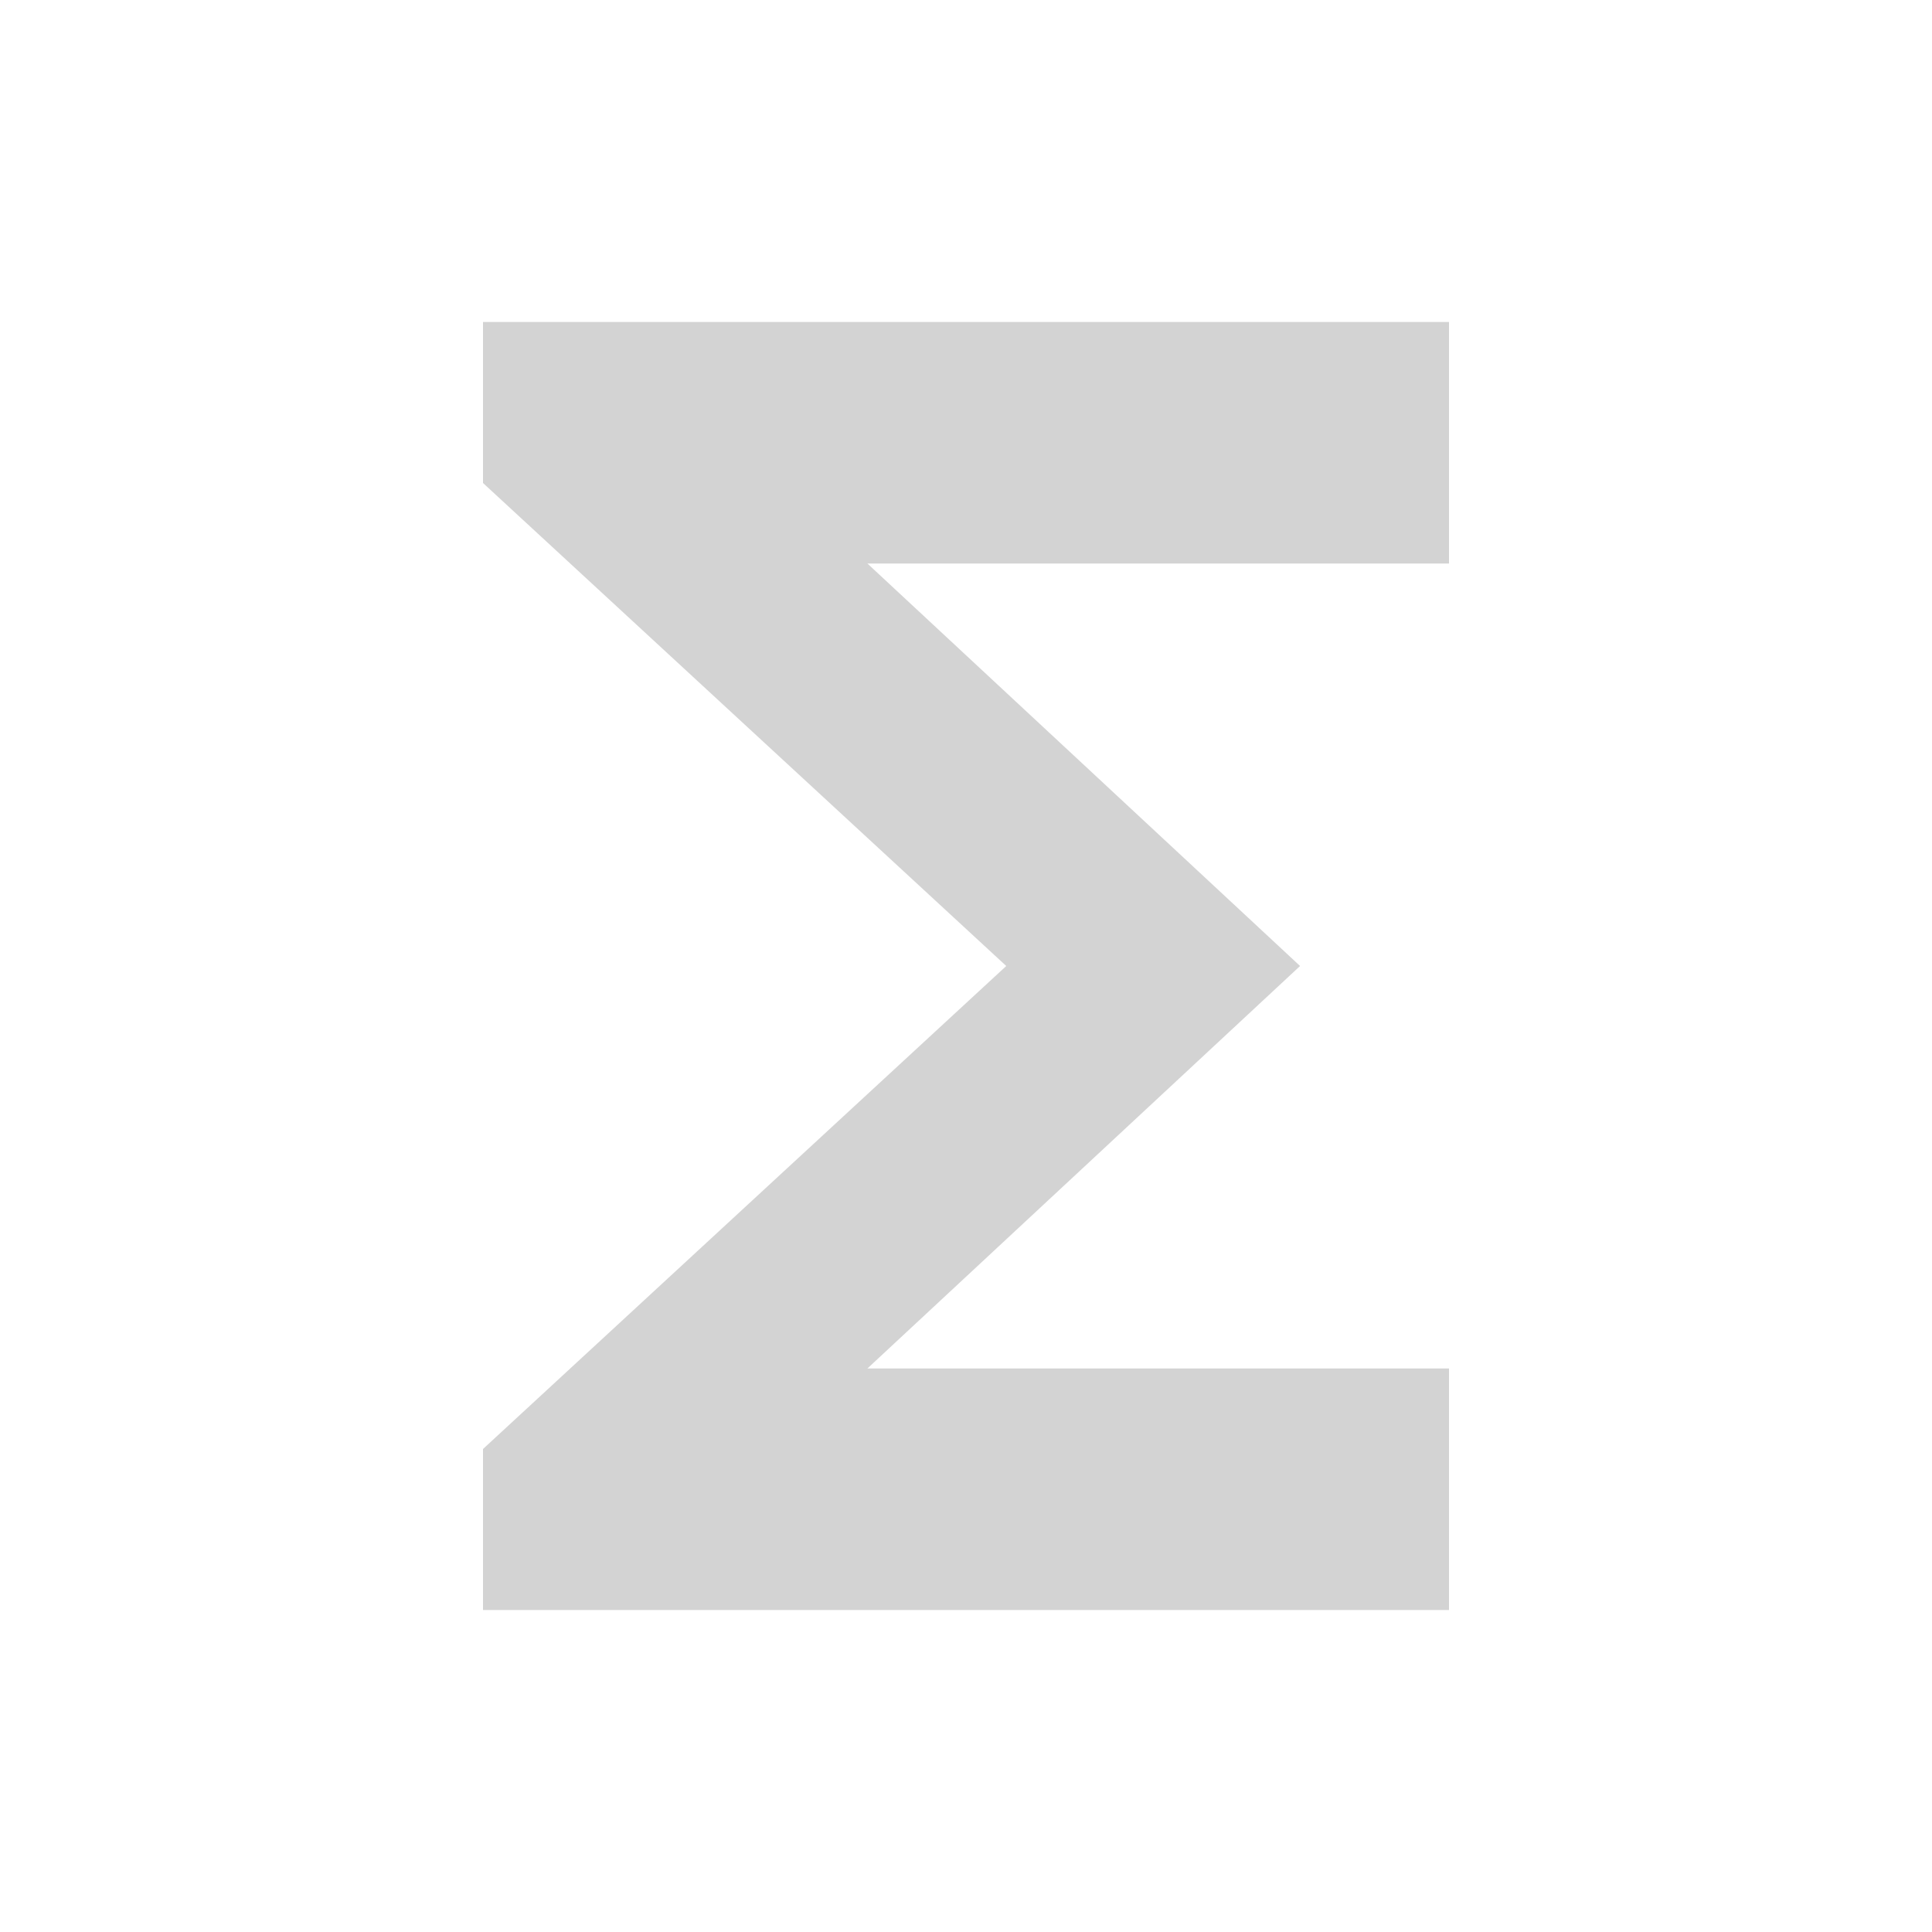
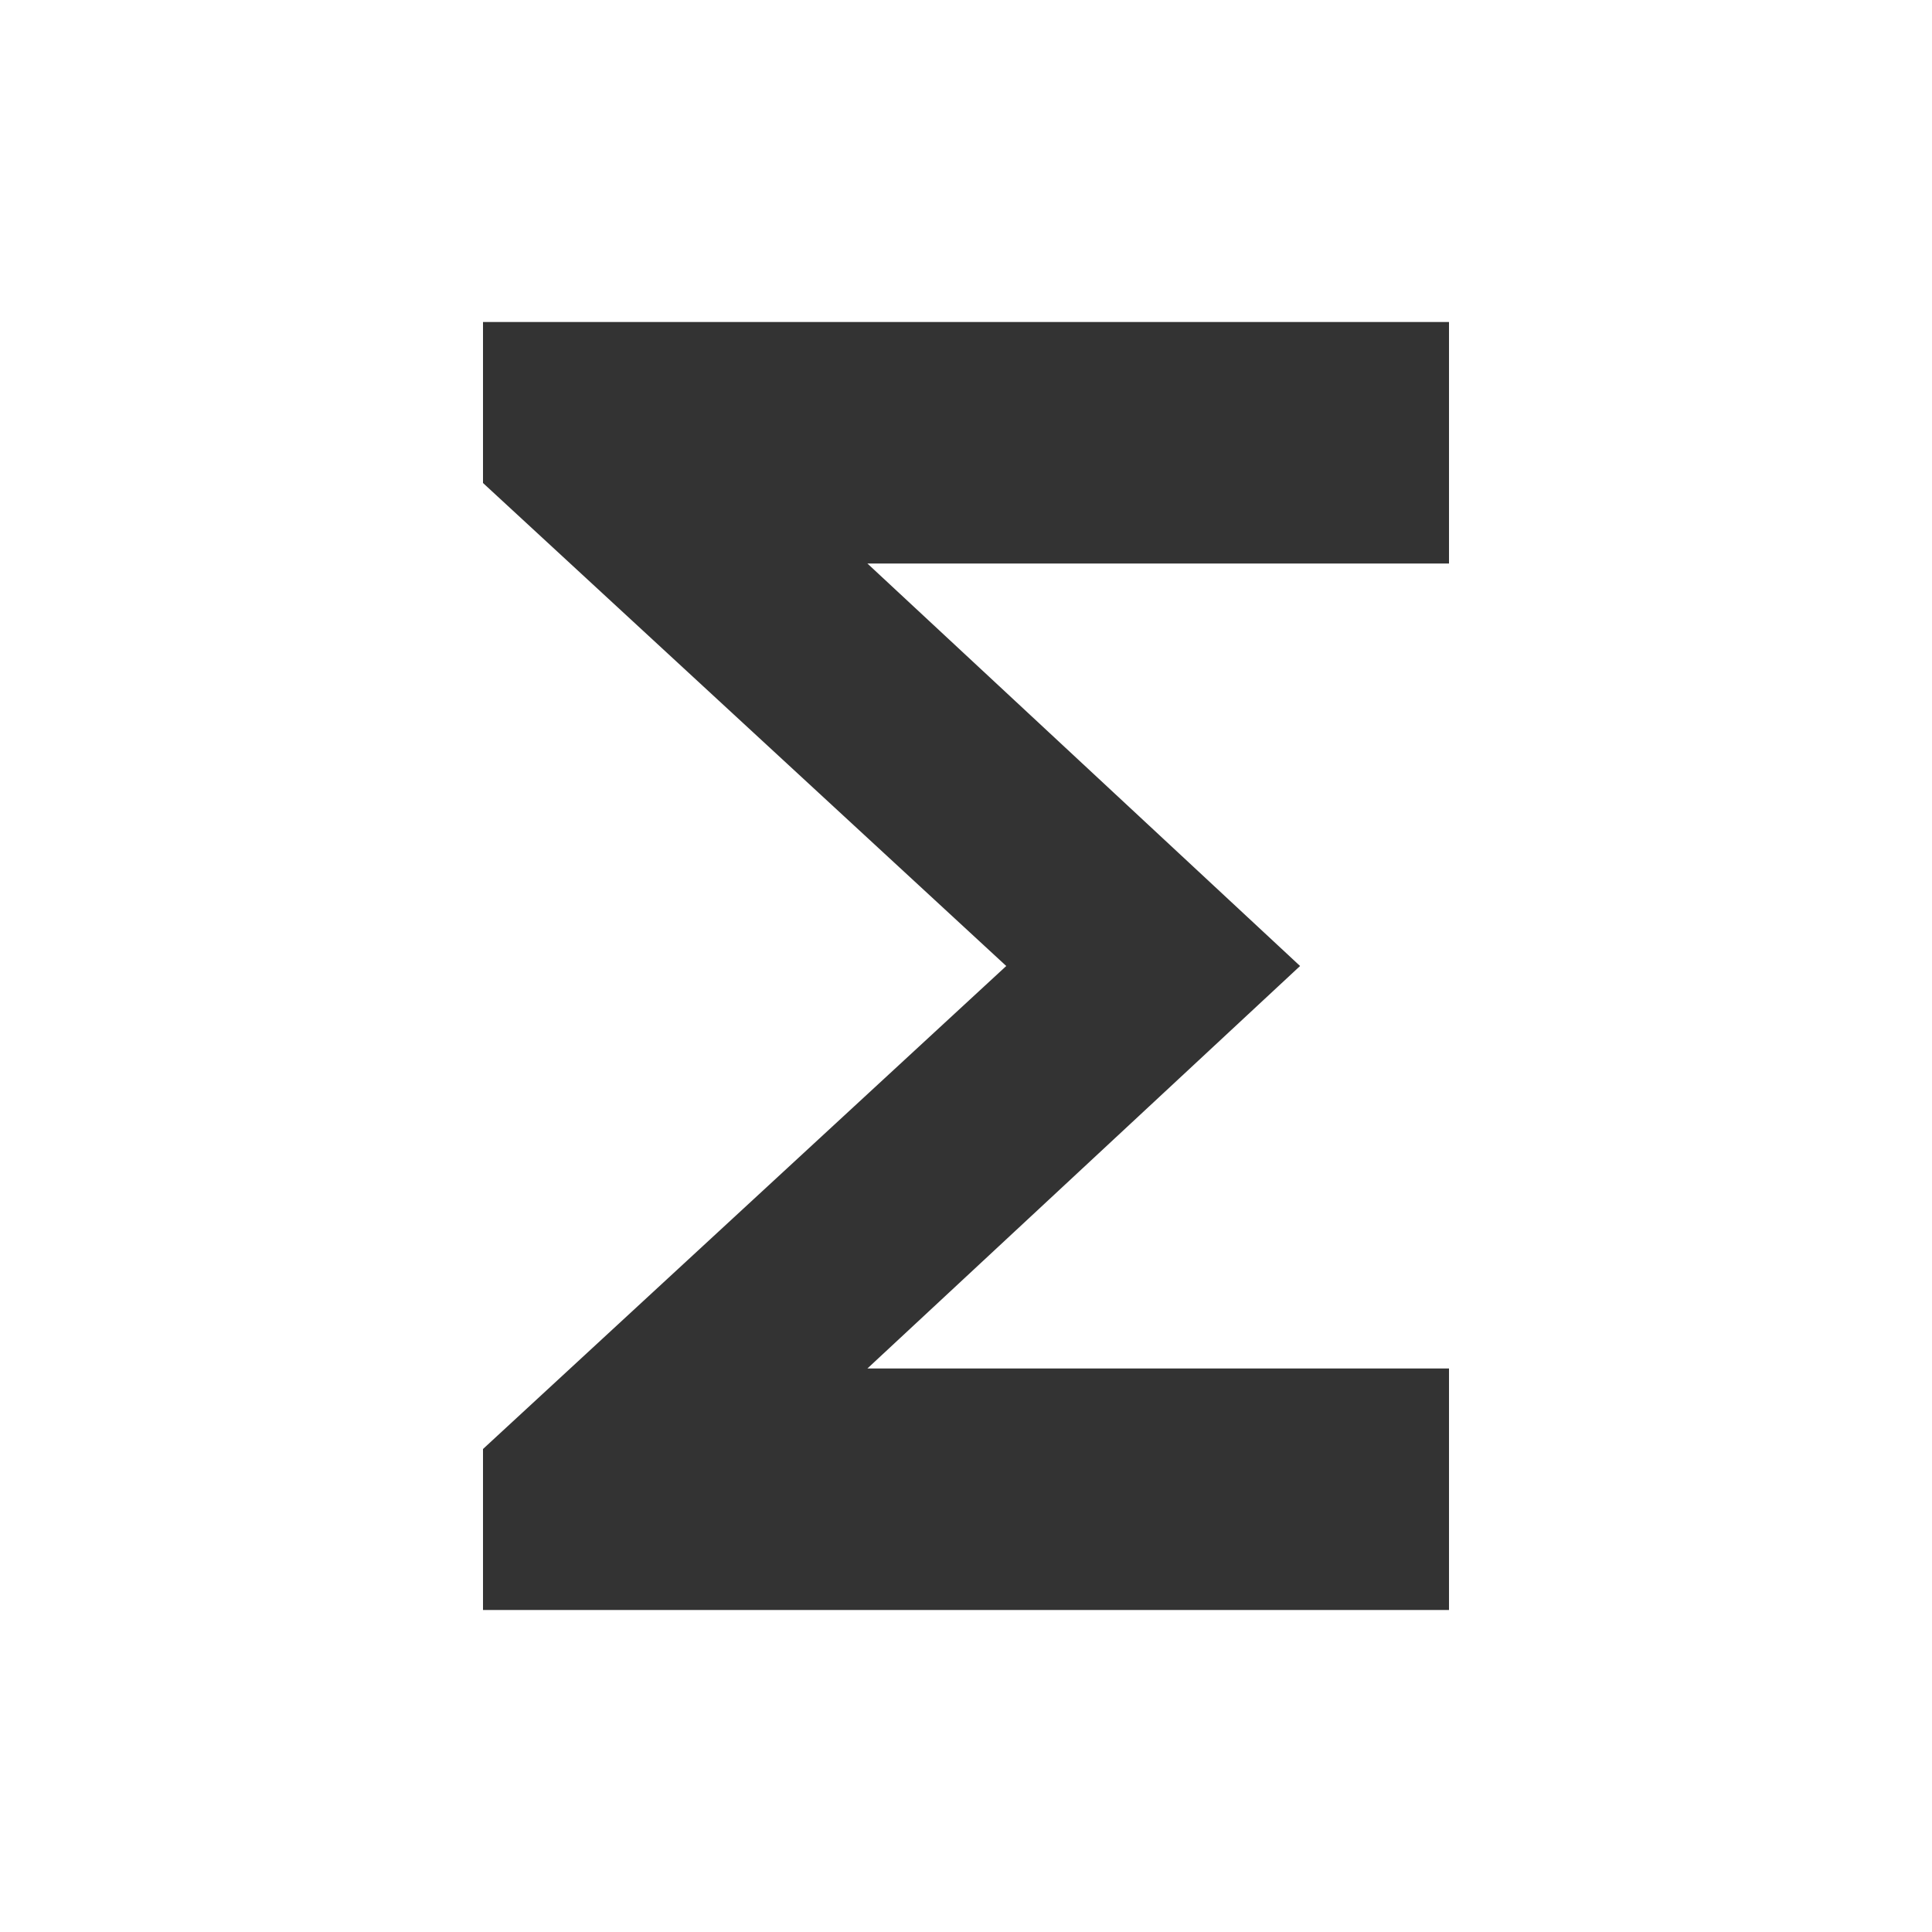
- <svg xmlns="http://www.w3.org/2000/svg" height="20px" viewBox="0 -960 960 960" width="20px" fill="#D3D3D3">
+ <svg xmlns="http://www.w3.org/2000/svg" height="20px" viewBox="0 -960 960 960" width="20px" fill="#333333">
  <path d="M240-160v-80l260-240-260-240v-80h480v120H431l215 200-215 200h289v120H240Z" />
</svg>
